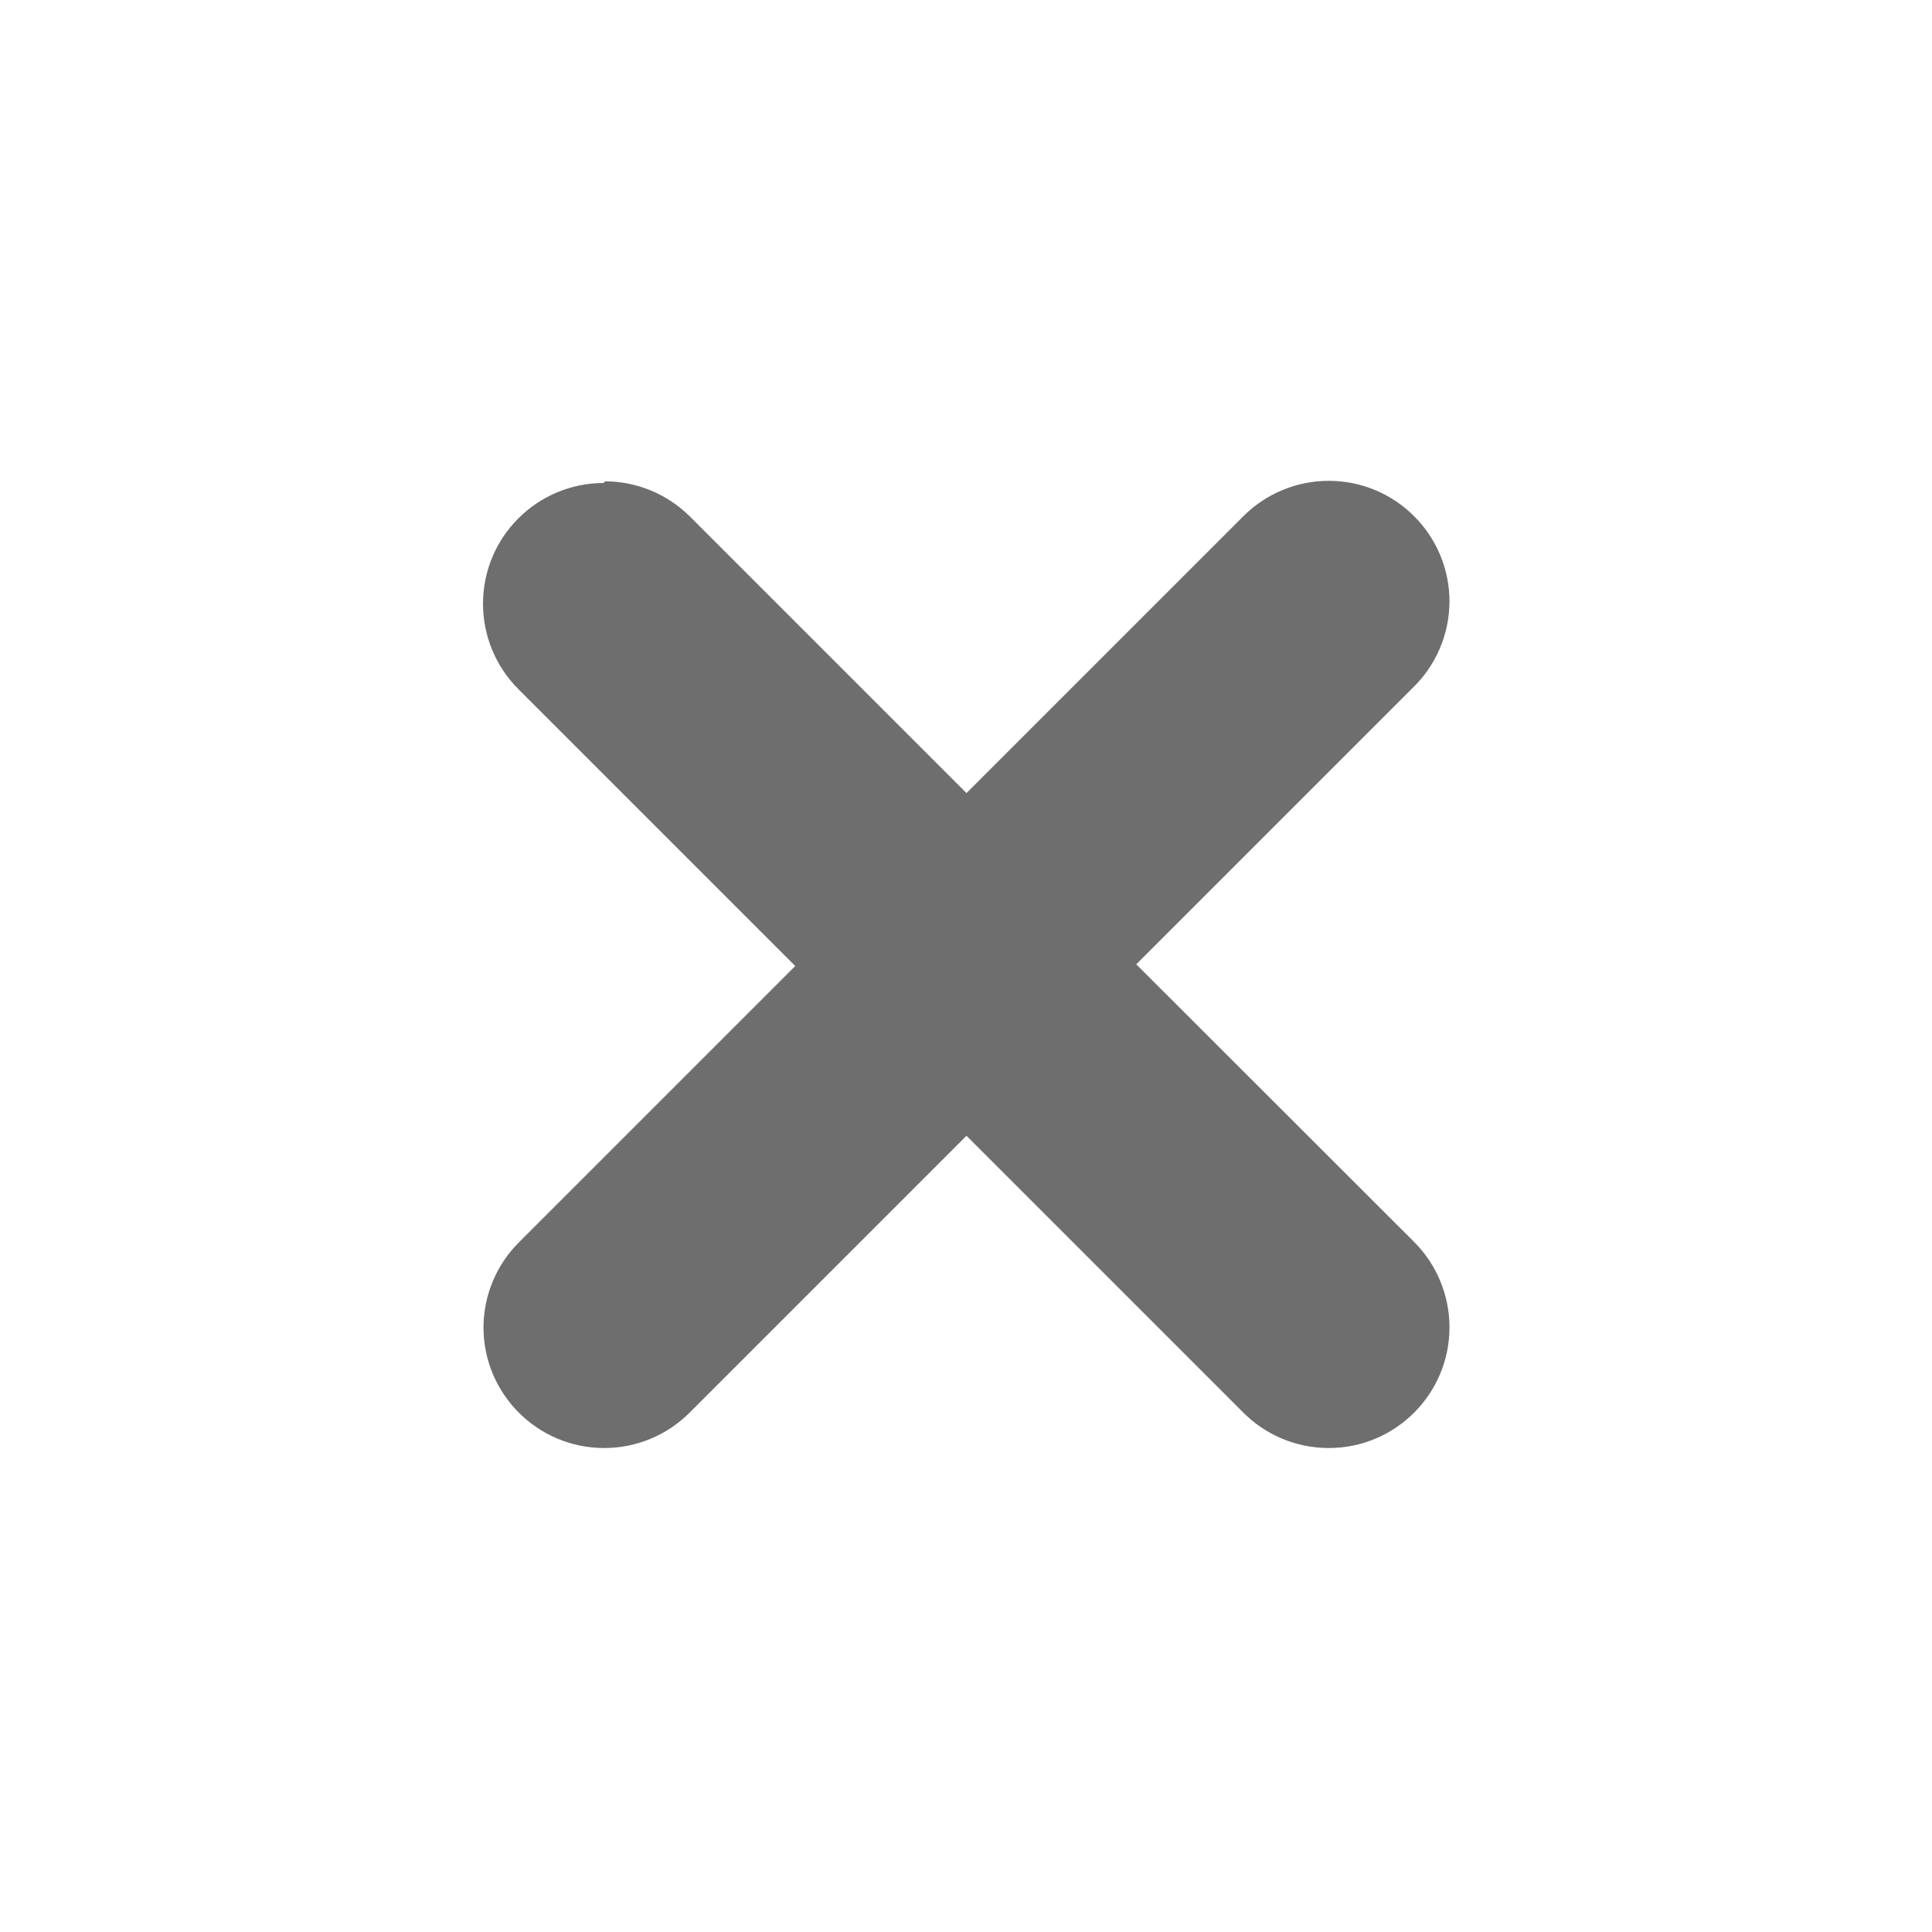
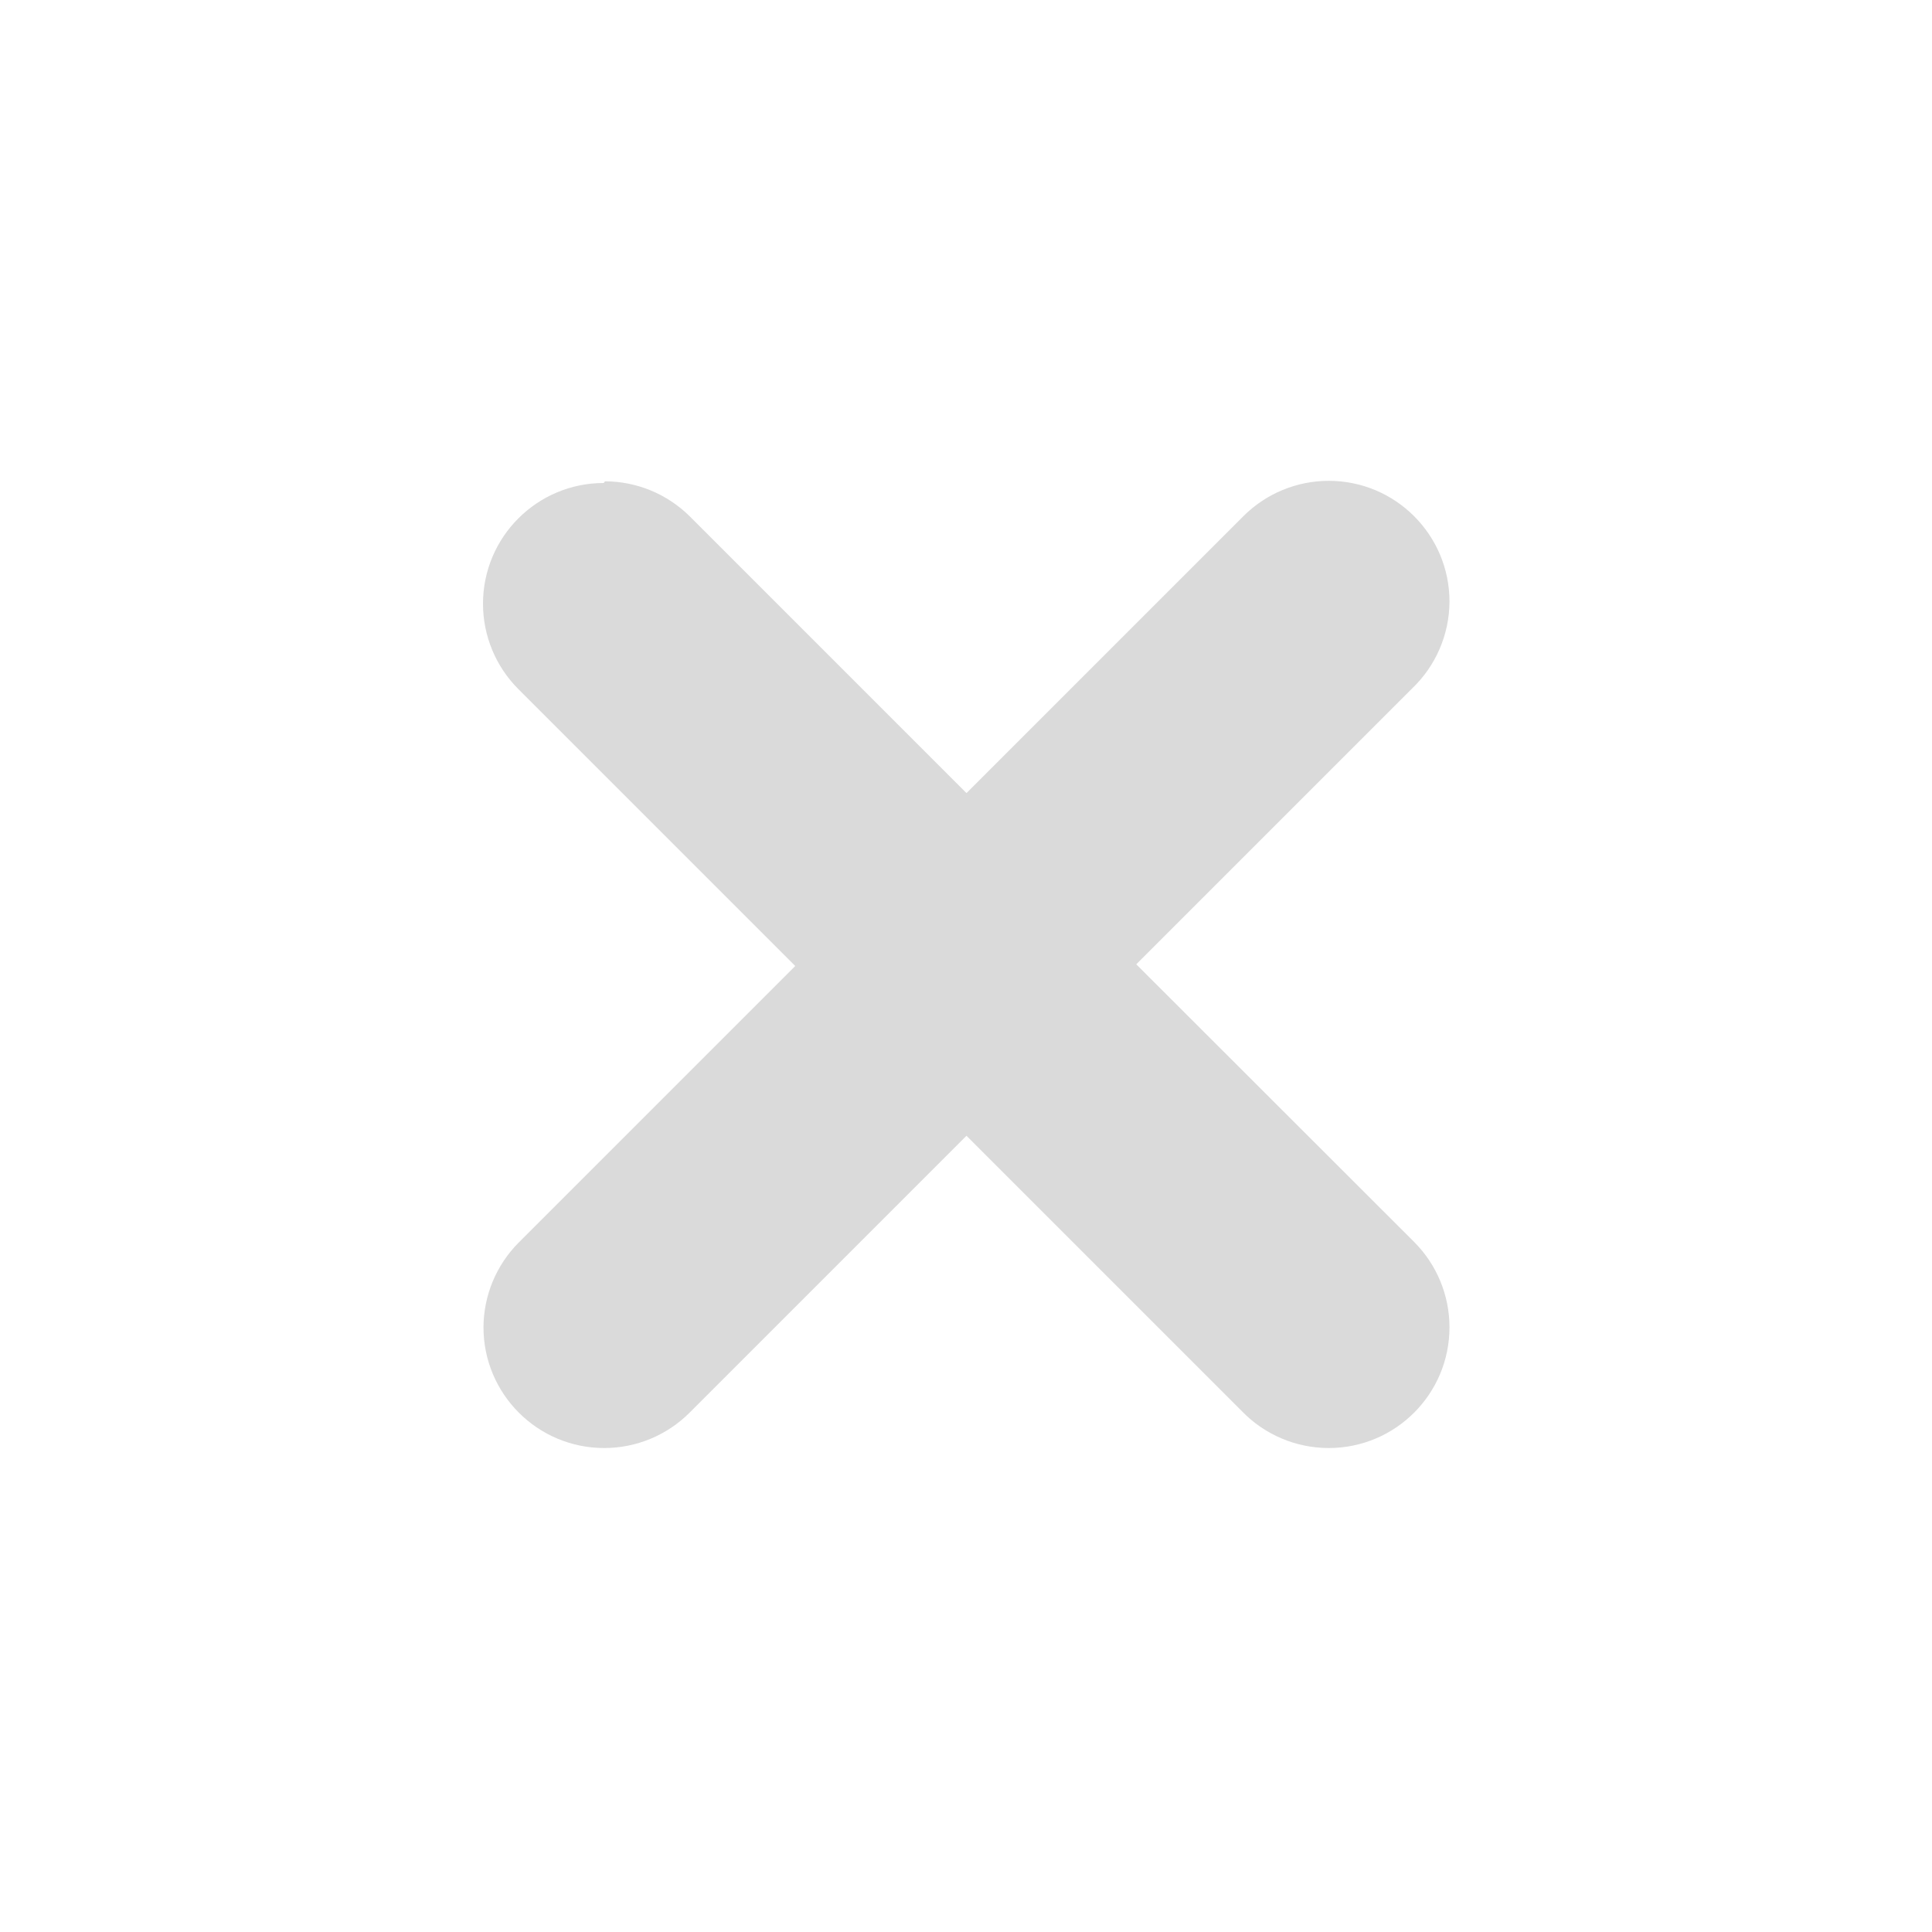
<svg xmlns="http://www.w3.org/2000/svg" width="16" height="16" viewBox="0 0 16 16">
  <defs>
    <style id="current-color-scheme" type="text/css">
-    .ColorScheme-Text { color:#6e6e6e; } .ColorScheme-Highlight { color:#5294e2; }
+    .ColorScheme-Text { color:#DADADA; } .ColorScheme-Highlight { color:#5294e2; }
  </style>
  </defs>
  <path style="fill:currentColor" class="ColorScheme-Text" d="M 11.004 3.982 A 1 1 0 0 0 10.297 4.275 L 8.004 6.568 L 5.721 4.285 A 1 1 0 0 0 5.711 4.275 A 1 1 0 0 0 5.01 3.986 L 5 4 A 1 1 0 0 0 4 5 A 1 1 0 0 0 4.293 5.707 L 6.586 8 L 4.293 10.293 A 1 1 0 0 0 4.004 10.992 A 1 1 0 0 0 5.004 11.992 A 1 1 0 0 0 5.711 11.699 L 8.004 9.406 L 10.287 11.689 A 1 1 0 0 0 11.004 11.992 A 1 1 0 0 0 12.004 10.992 A 1 1 0 0 0 11.711 10.285 L 9.41 7.986 L 11.693 5.703 A 1 1 0 0 0 12.004 4.982 A 1 1 0 0 0 11.004 3.982 z" />
</svg>
